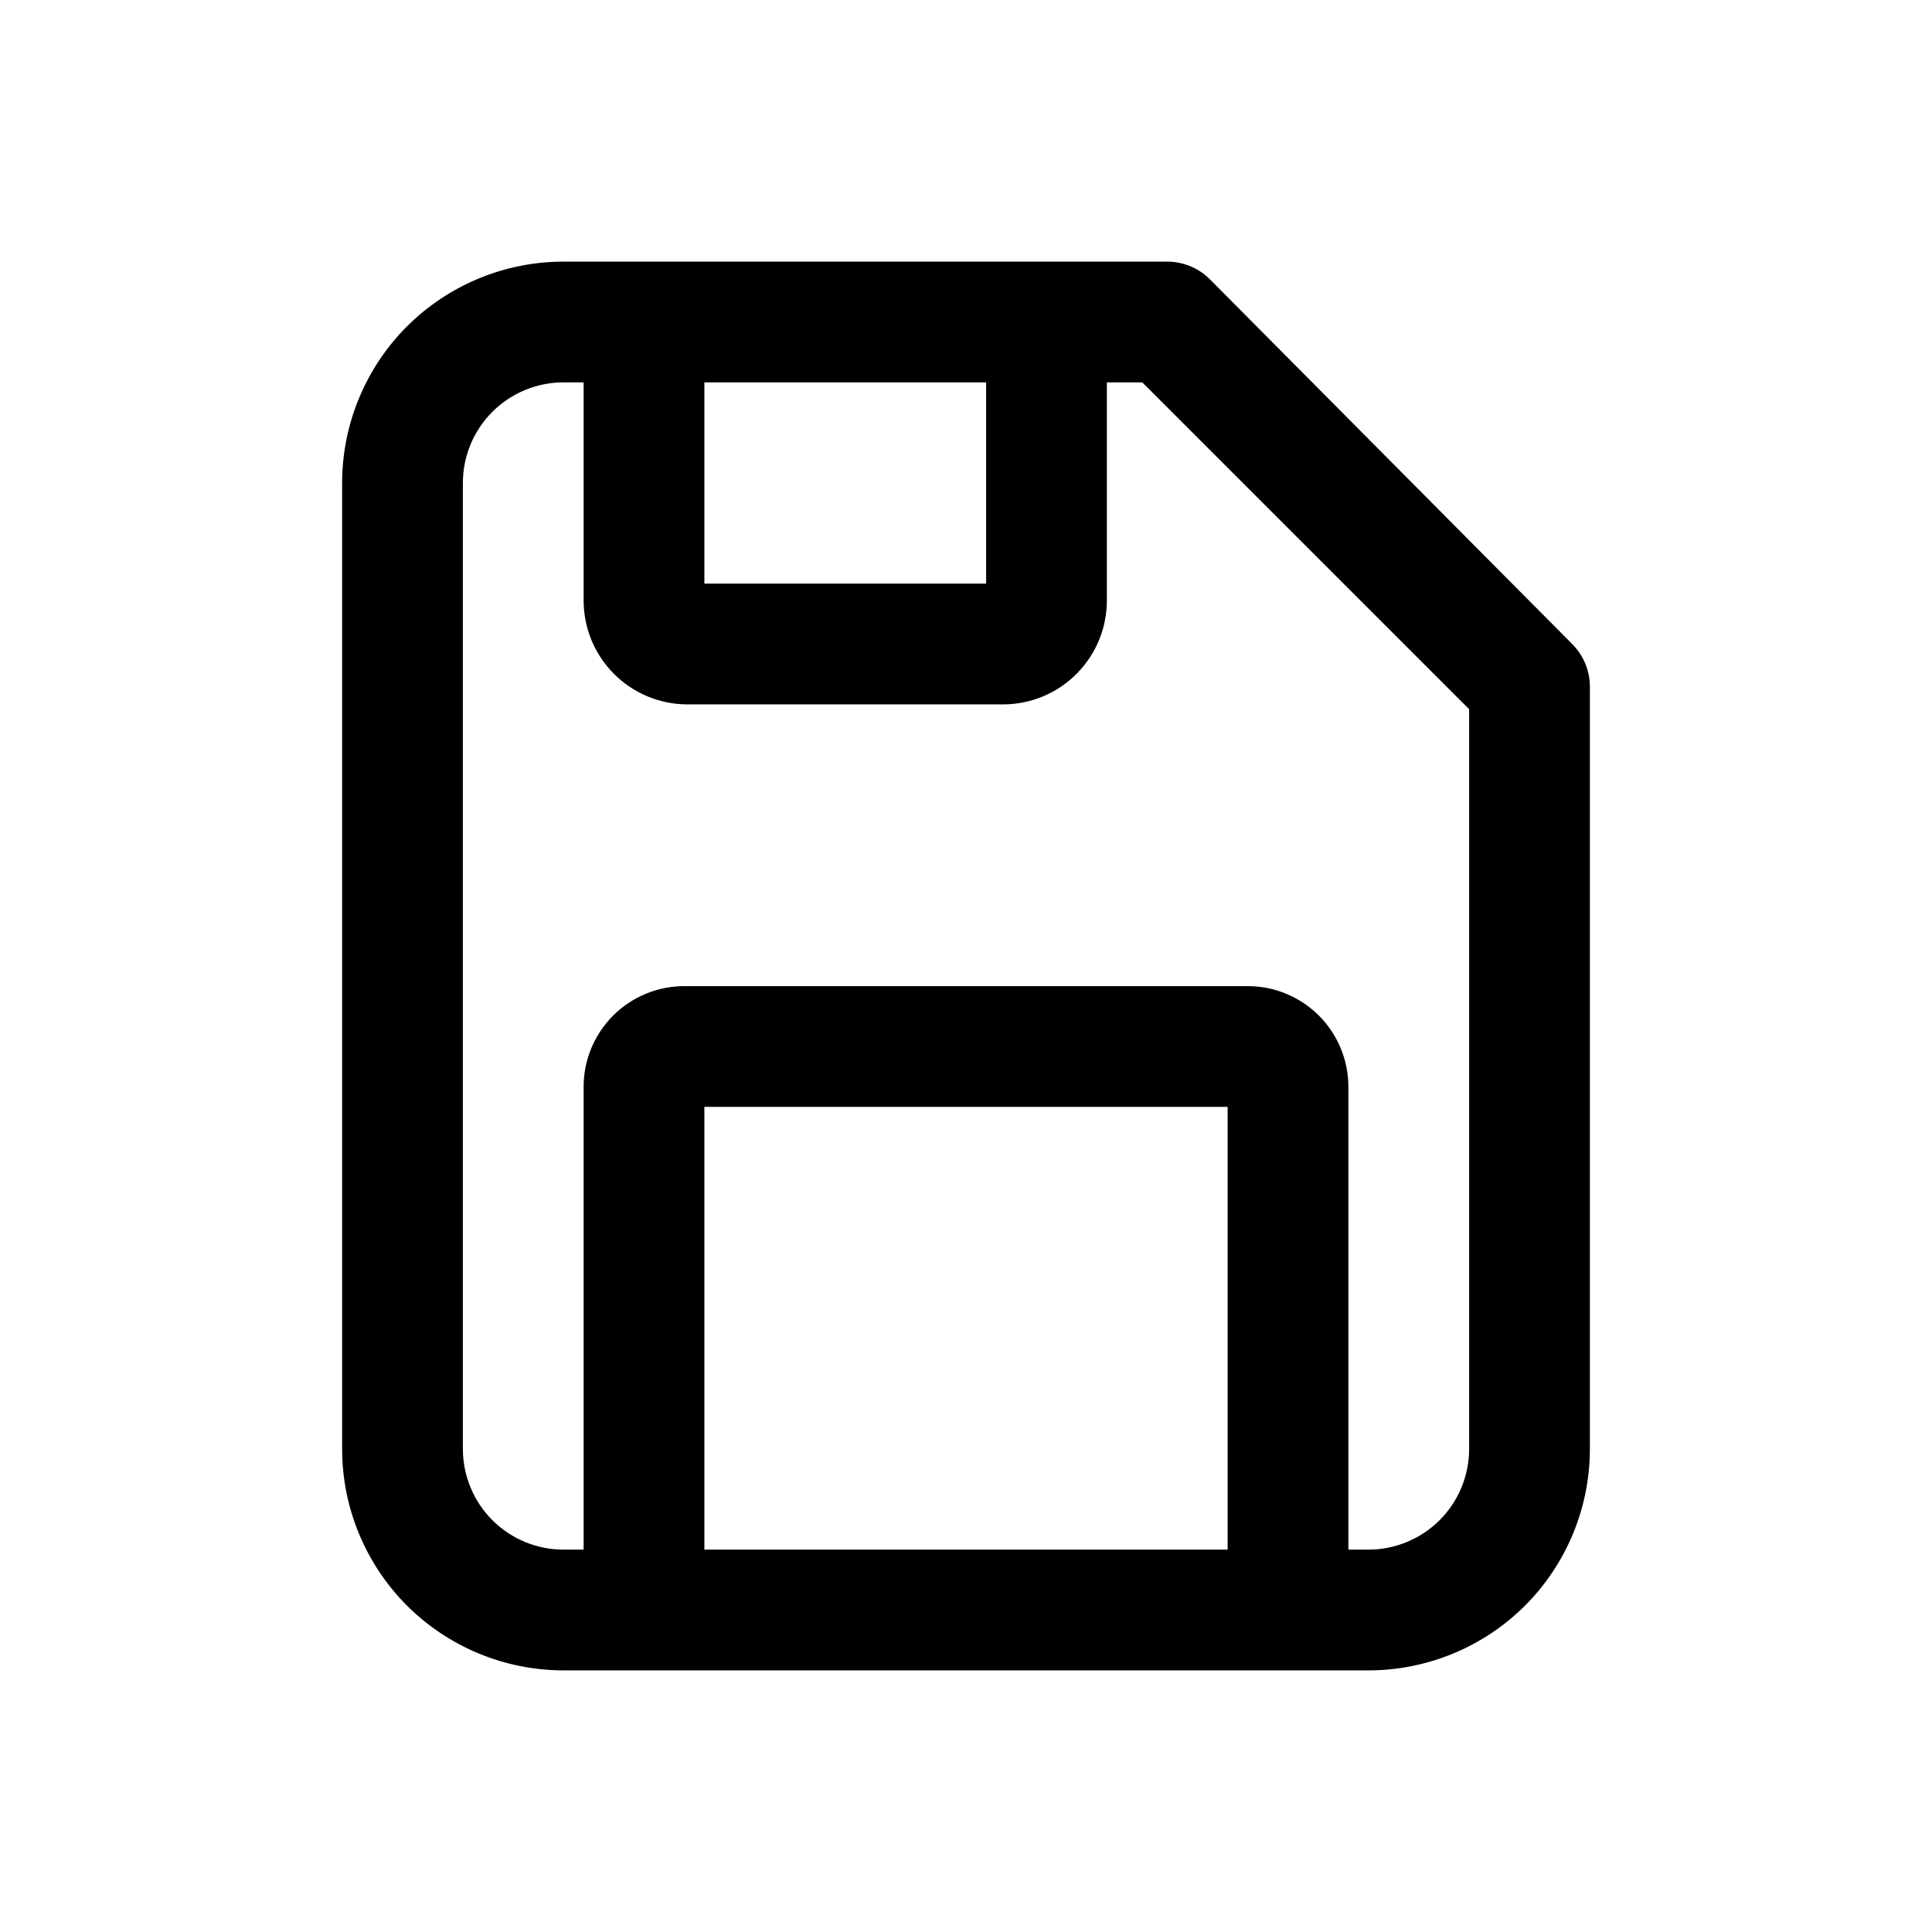
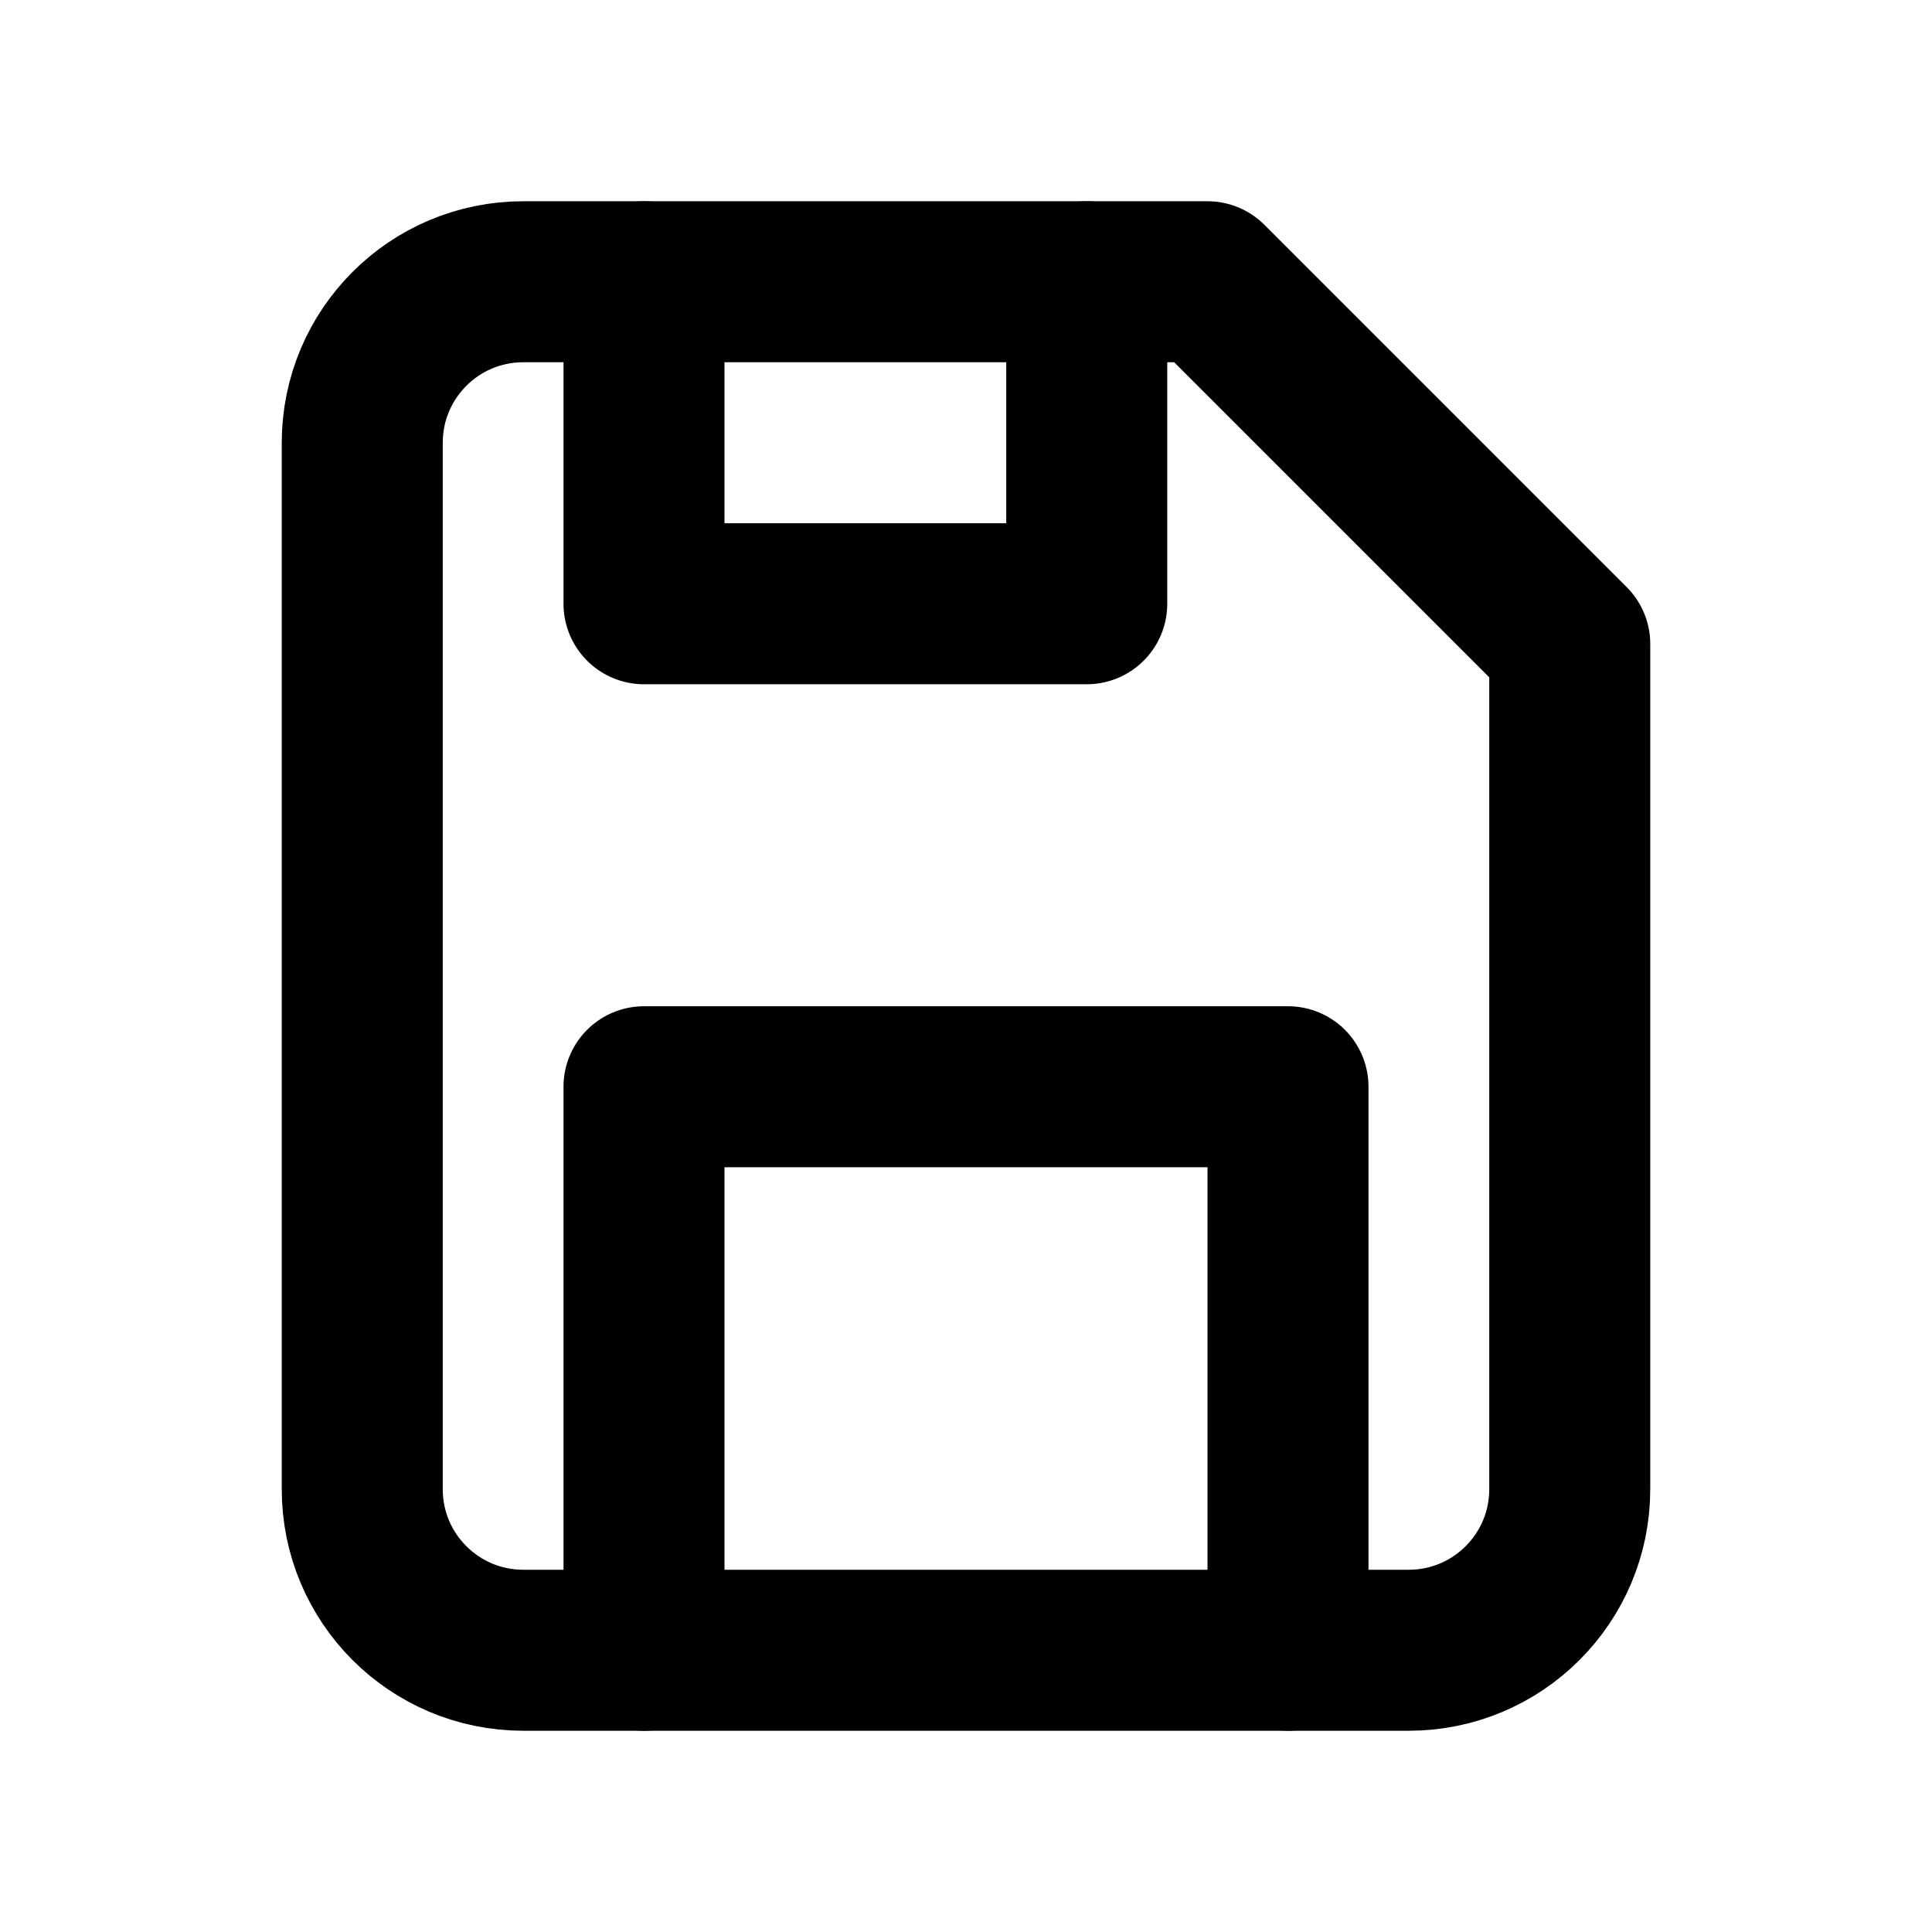
- <svg xmlns="http://www.w3.org/2000/svg" fill="currentColor" viewBox="0 0 24 24">
-   <path d="M17 20.75H7C6.271 20.75 5.571 20.46 5.055 19.945C4.54 19.429 4.25 18.729 4.25 18V6C4.25 5.271 4.54 4.571 5.055 4.055C5.571 3.54 6.271 3.25 7 3.25H14.5C14.699 3.25 14.889 3.329 15.03 3.47L19.53 8C19.671 8.141 19.75 8.331 19.75 8.53V18C19.75 18.729 19.46 19.429 18.945 19.945C18.429 20.46 17.729 20.75 17 20.75ZM7 4.75C6.668 4.75 6.351 4.882 6.116 5.116C5.882 5.351 5.75 5.668 5.75 6V18C5.75 18.331 5.882 18.649 6.116 18.884C6.351 19.118 6.668 19.25 7 19.25H17C17.331 19.25 17.649 19.118 17.884 18.884C18.118 18.649 18.25 18.331 18.25 18V8.81L14.19 4.75H7Z" />
-   <path d="M16.75 20H15.25V13.75H8.75V20H7.25V13.5C7.25 13.168 7.382 12.851 7.616 12.616C7.851 12.382 8.168 12.25 8.5 12.25H15.5C15.832 12.25 16.149 12.382 16.384 12.616C16.618 12.851 16.75 13.168 16.75 13.5V20Z" />
-   <path d="M12.47 8.75H8.53C8.361 8.749 8.193 8.714 8.037 8.648C7.881 8.582 7.74 8.486 7.621 8.365C7.502 8.244 7.408 8.101 7.344 7.944C7.281 7.787 7.249 7.619 7.25 7.45V4H8.75V7.25H12.25V4H13.75V7.45C13.751 7.619 13.719 7.787 13.656 7.944C13.592 8.101 13.498 8.244 13.379 8.365C13.26 8.486 13.119 8.582 12.963 8.648C12.807 8.714 12.639 8.749 12.47 8.75Z" />
+ <svg xmlns="http://www.w3.org/2000/svg" fill="none" viewBox="0 0 24 24" stroke="currentColor" stroke-width="2" stroke-linecap="round" stroke-linejoin="round">
+   <path d="M6.5 3.5H15L19.5 8V18.5A2 2 0 0 1 17.5 20.5H6.5A2 2 0 0 1 4.5 18.5V5.5A2 2 0 0 1 6.5 3.5Z" />
+   <path d="M8 20.5V13.5H16V20.5" />
+   <path d="M8 3.5V7.5H13.5V3.5" />
</svg>
